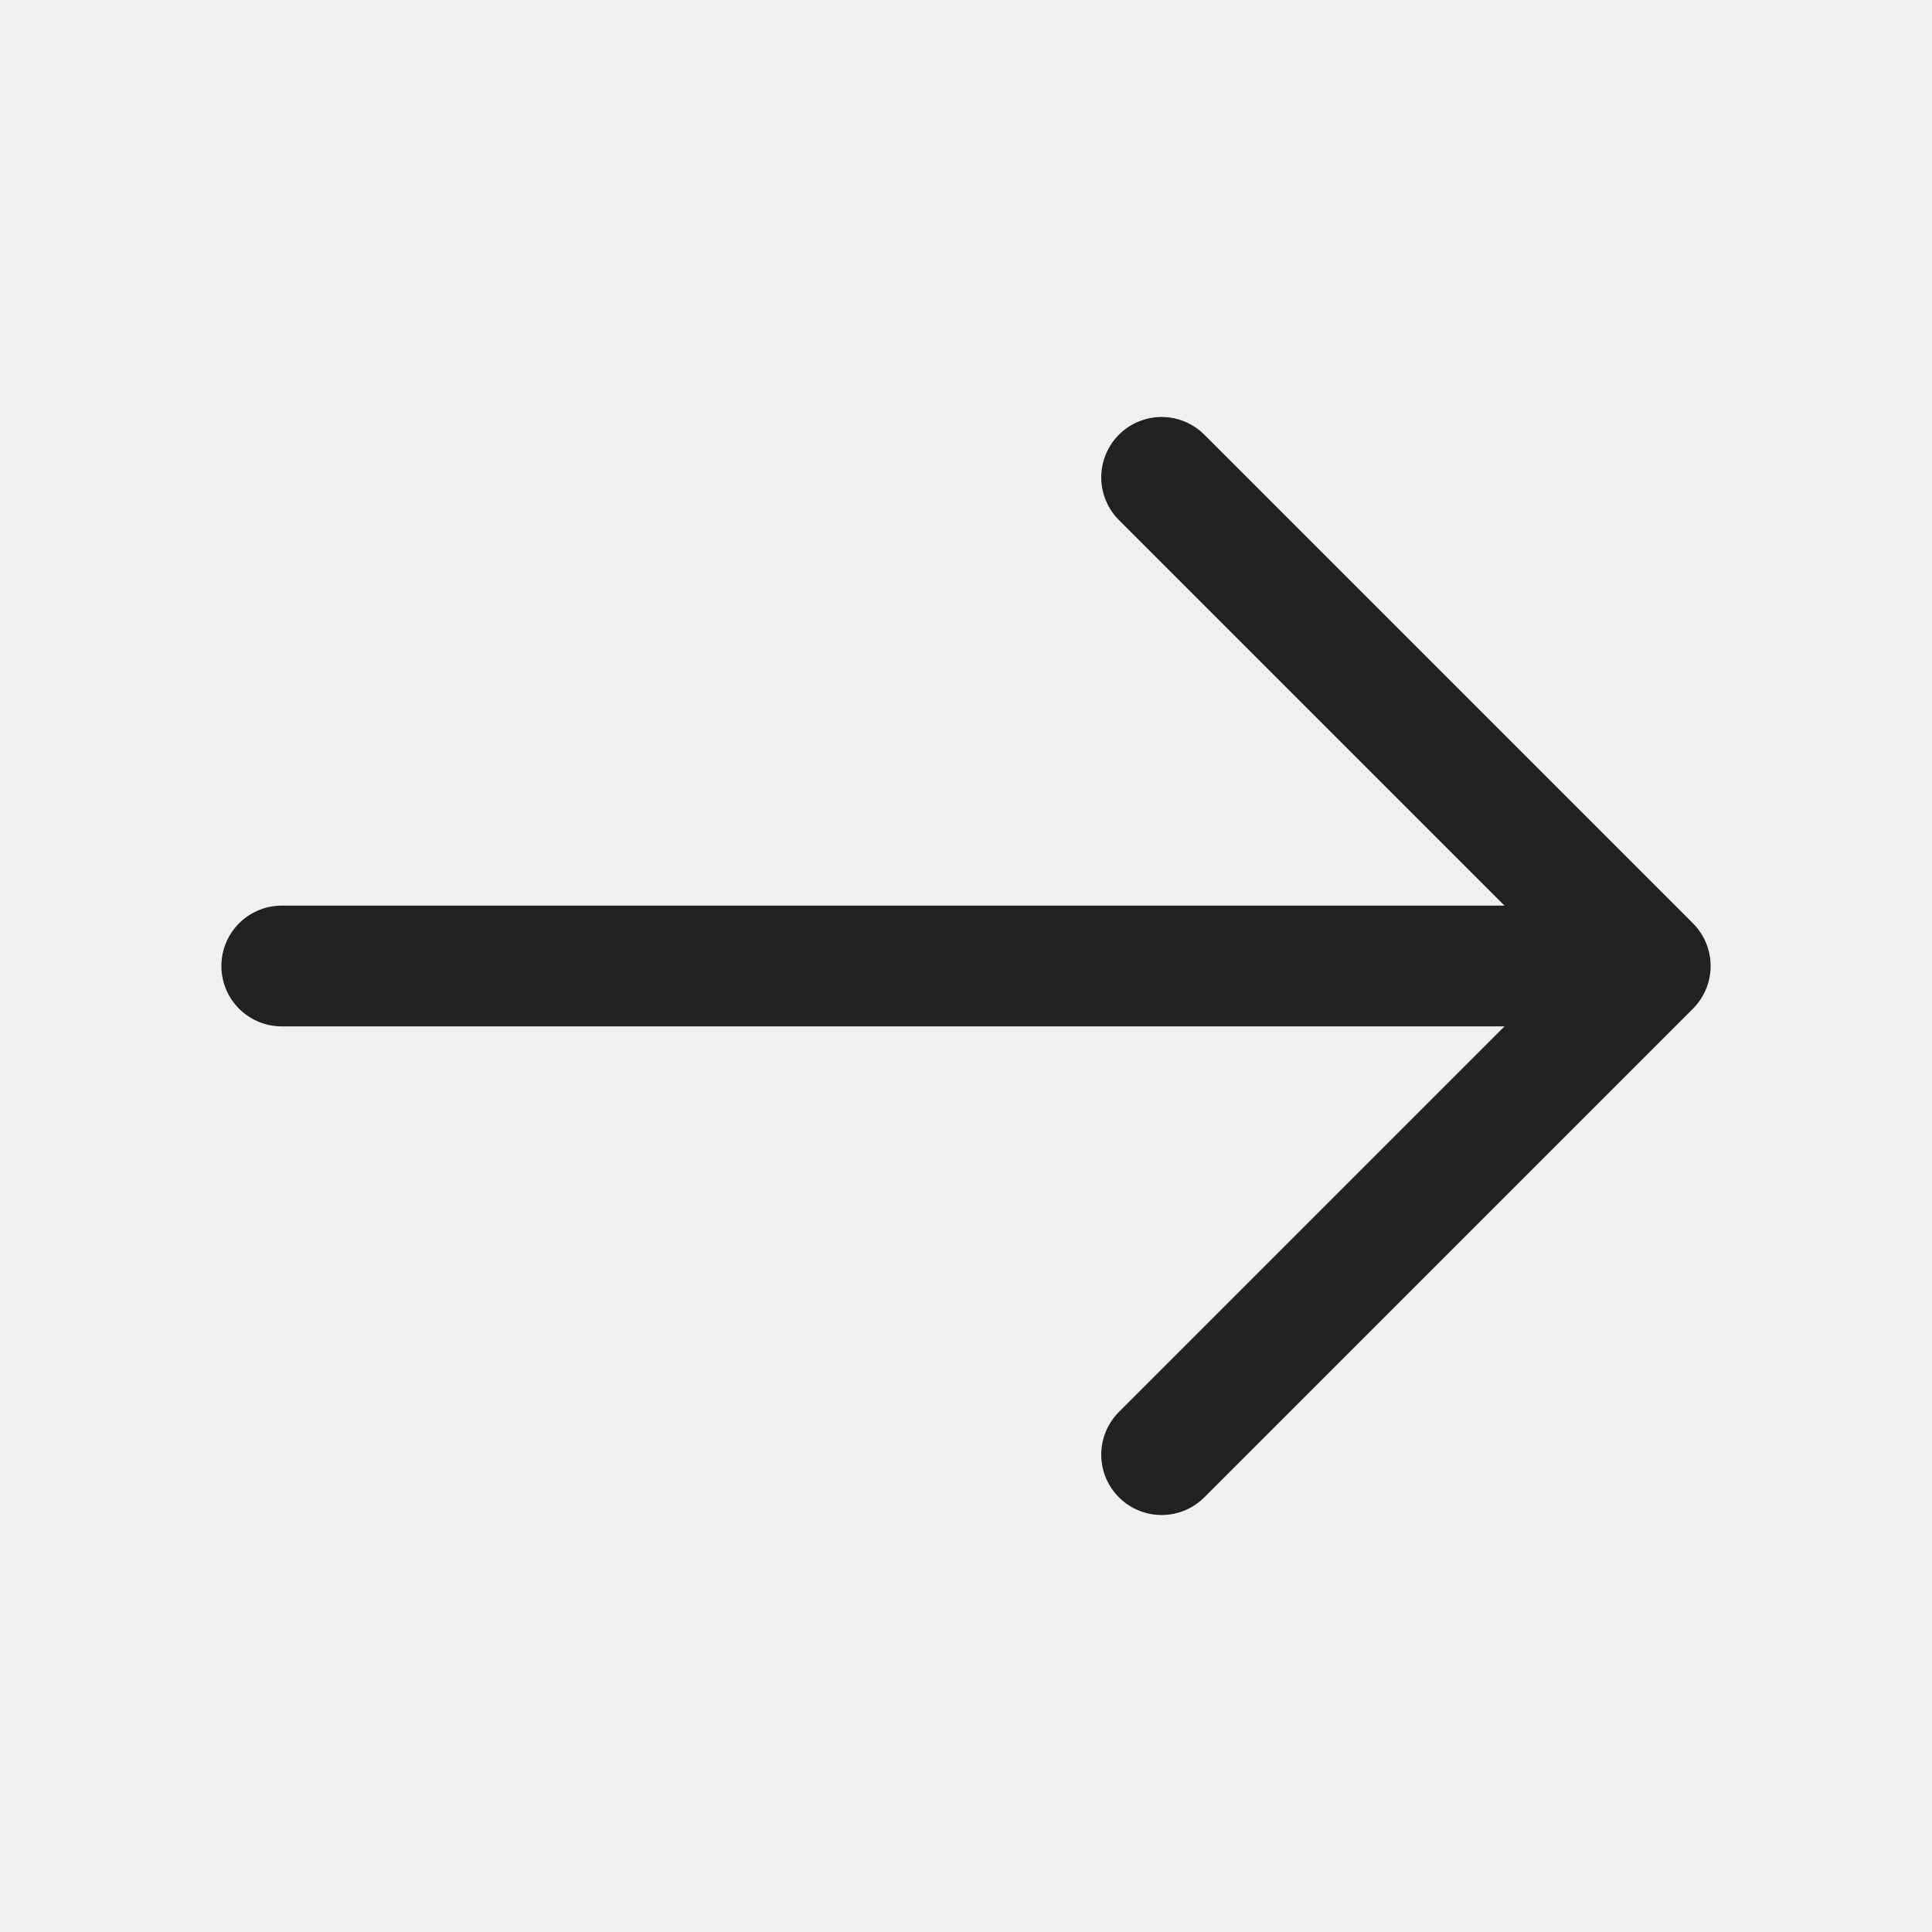
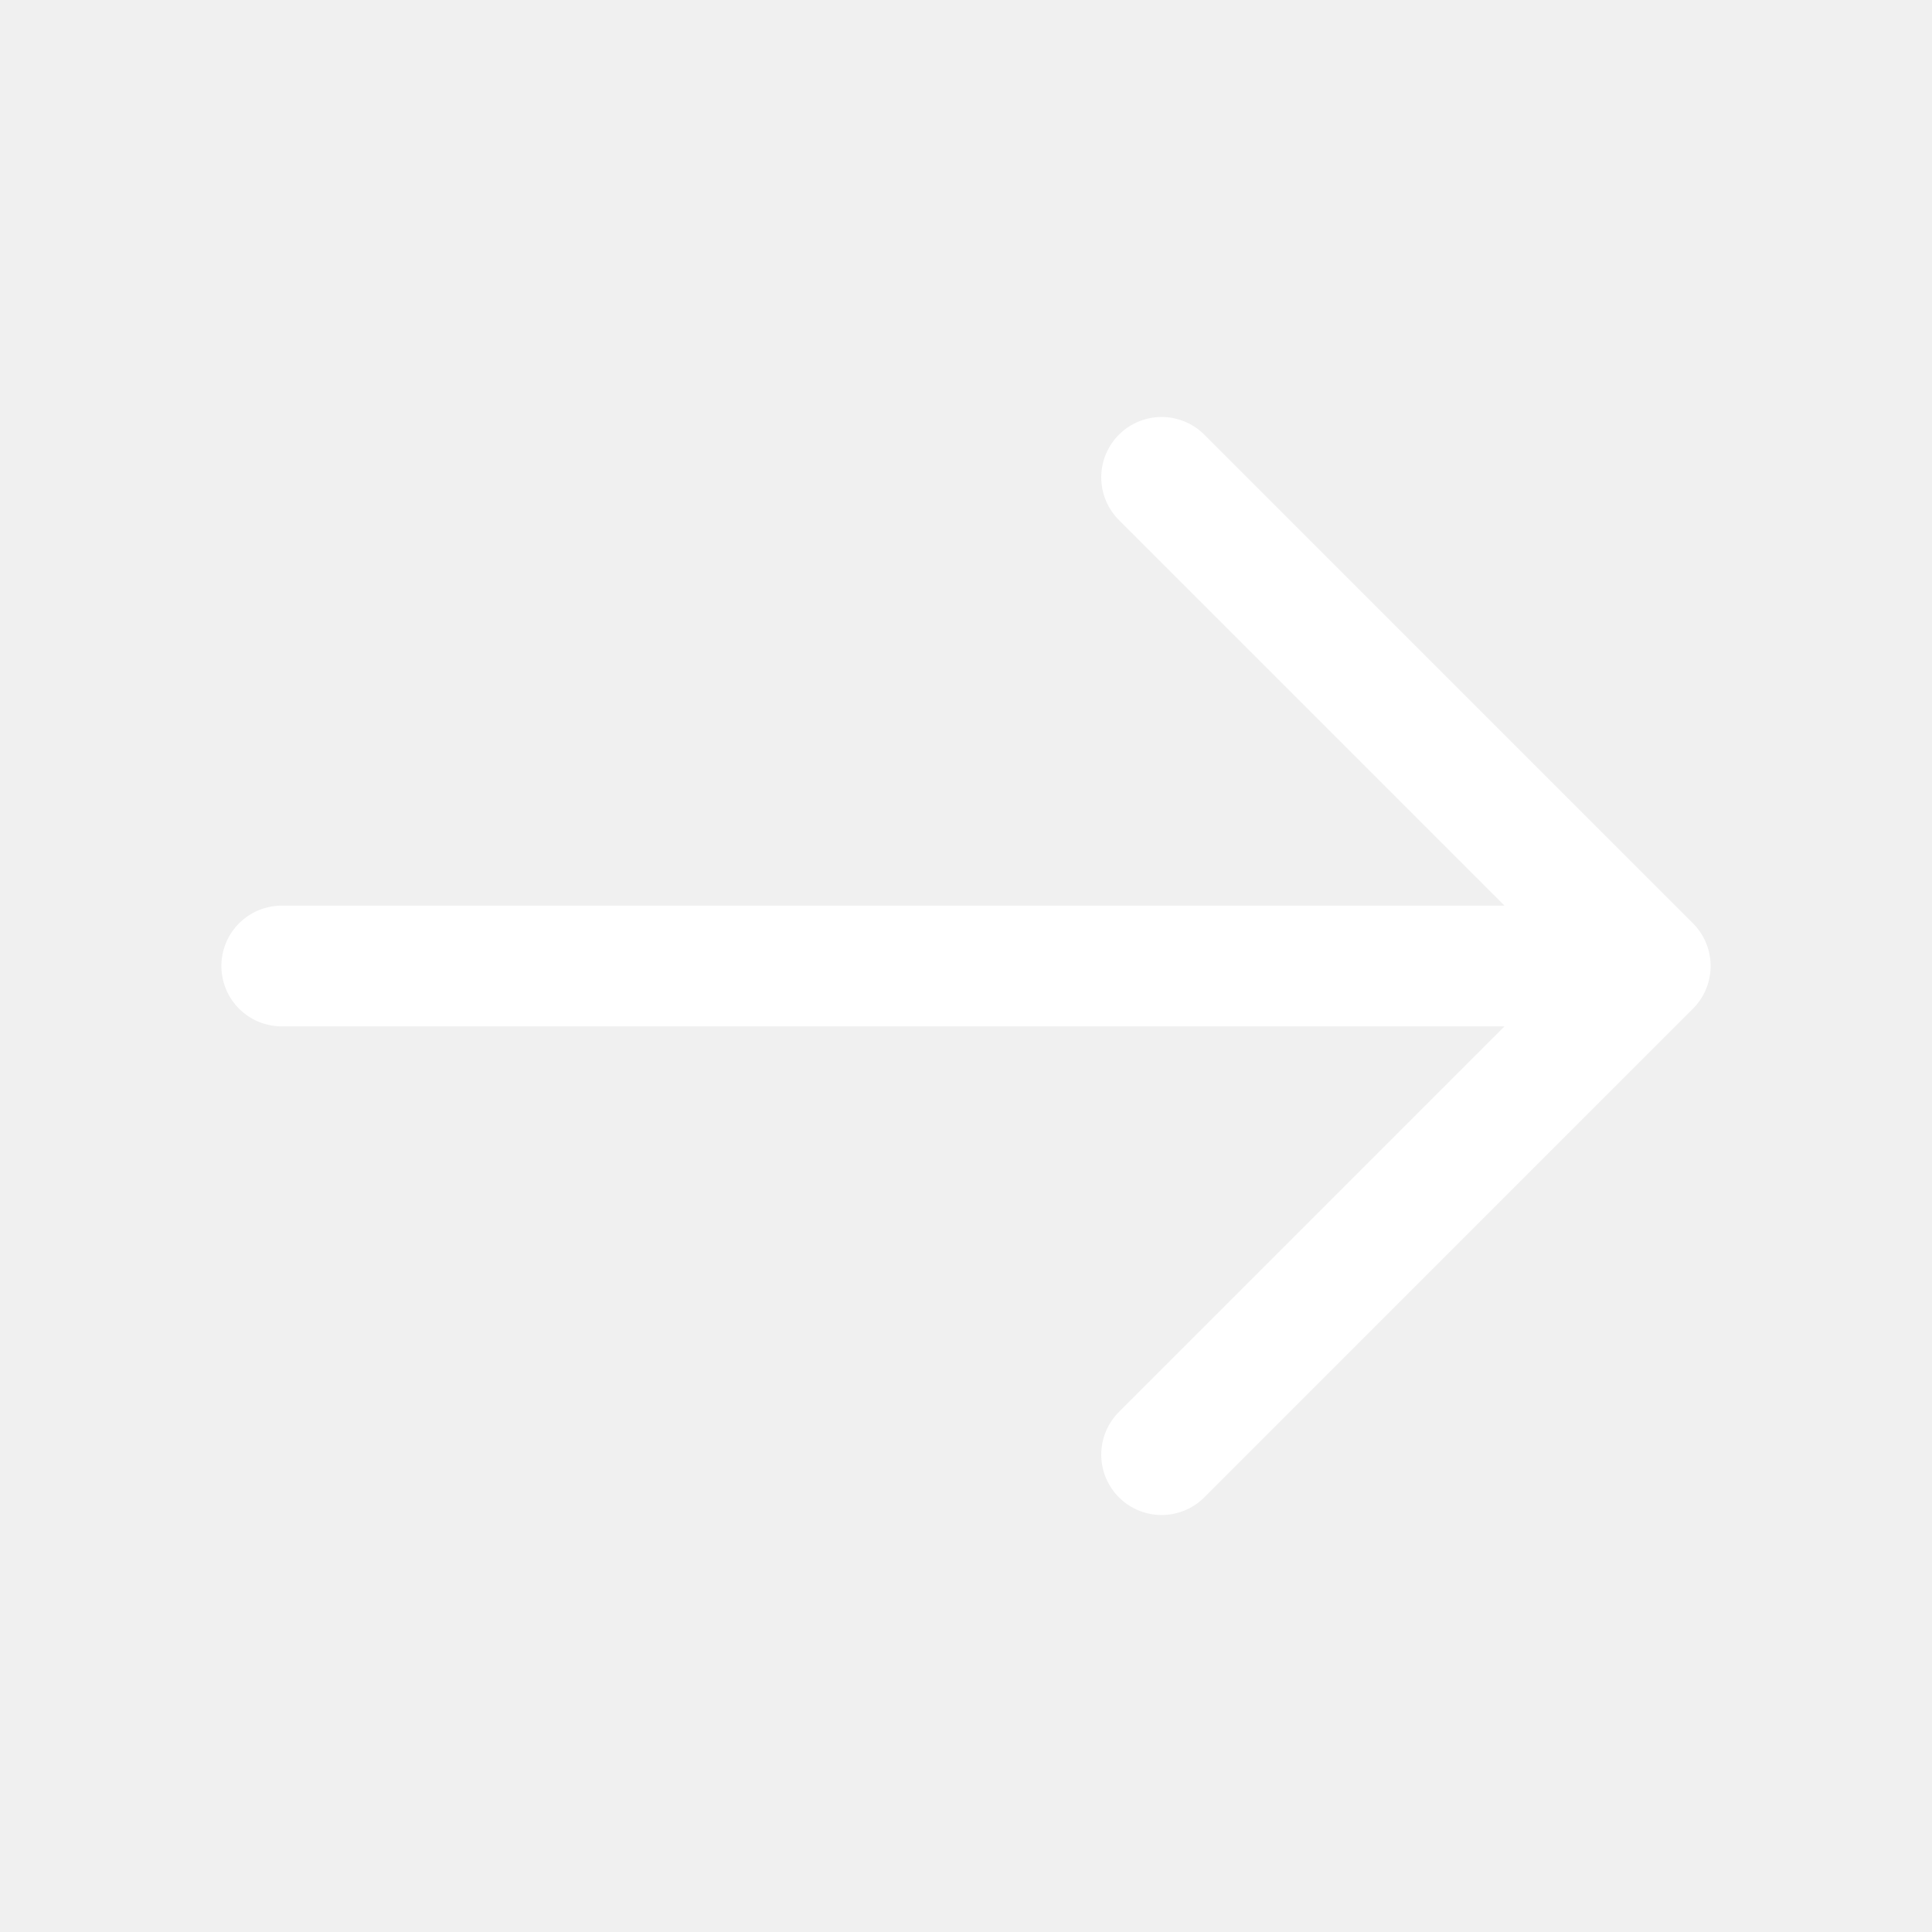
<svg xmlns="http://www.w3.org/2000/svg" width="24" height="24" viewBox="0 0 24 24" fill="none">
-   <path d="M14.43 5.93L20.5 12L14.43 18.07" stroke="#212121" stroke-width="1.5" stroke-miterlimit="10" stroke-linecap="round" stroke-linejoin="round" />
-   <path d="M3.5 12H20.33" stroke="#212121" stroke-width="1.5" stroke-miterlimit="10" stroke-linecap="round" stroke-linejoin="round" />
+   <path d="M14.43 5.93L20.5 12L14.43 18.07" stroke="white" stroke-width="1.5" stroke-miterlimit="10" stroke-linecap="round" stroke-linejoin="round" />
+   <path d="M3.5 12H20.33" stroke="white" stroke-width="1.5" stroke-miterlimit="10" stroke-linecap="round" stroke-linejoin="round" />
</svg>
